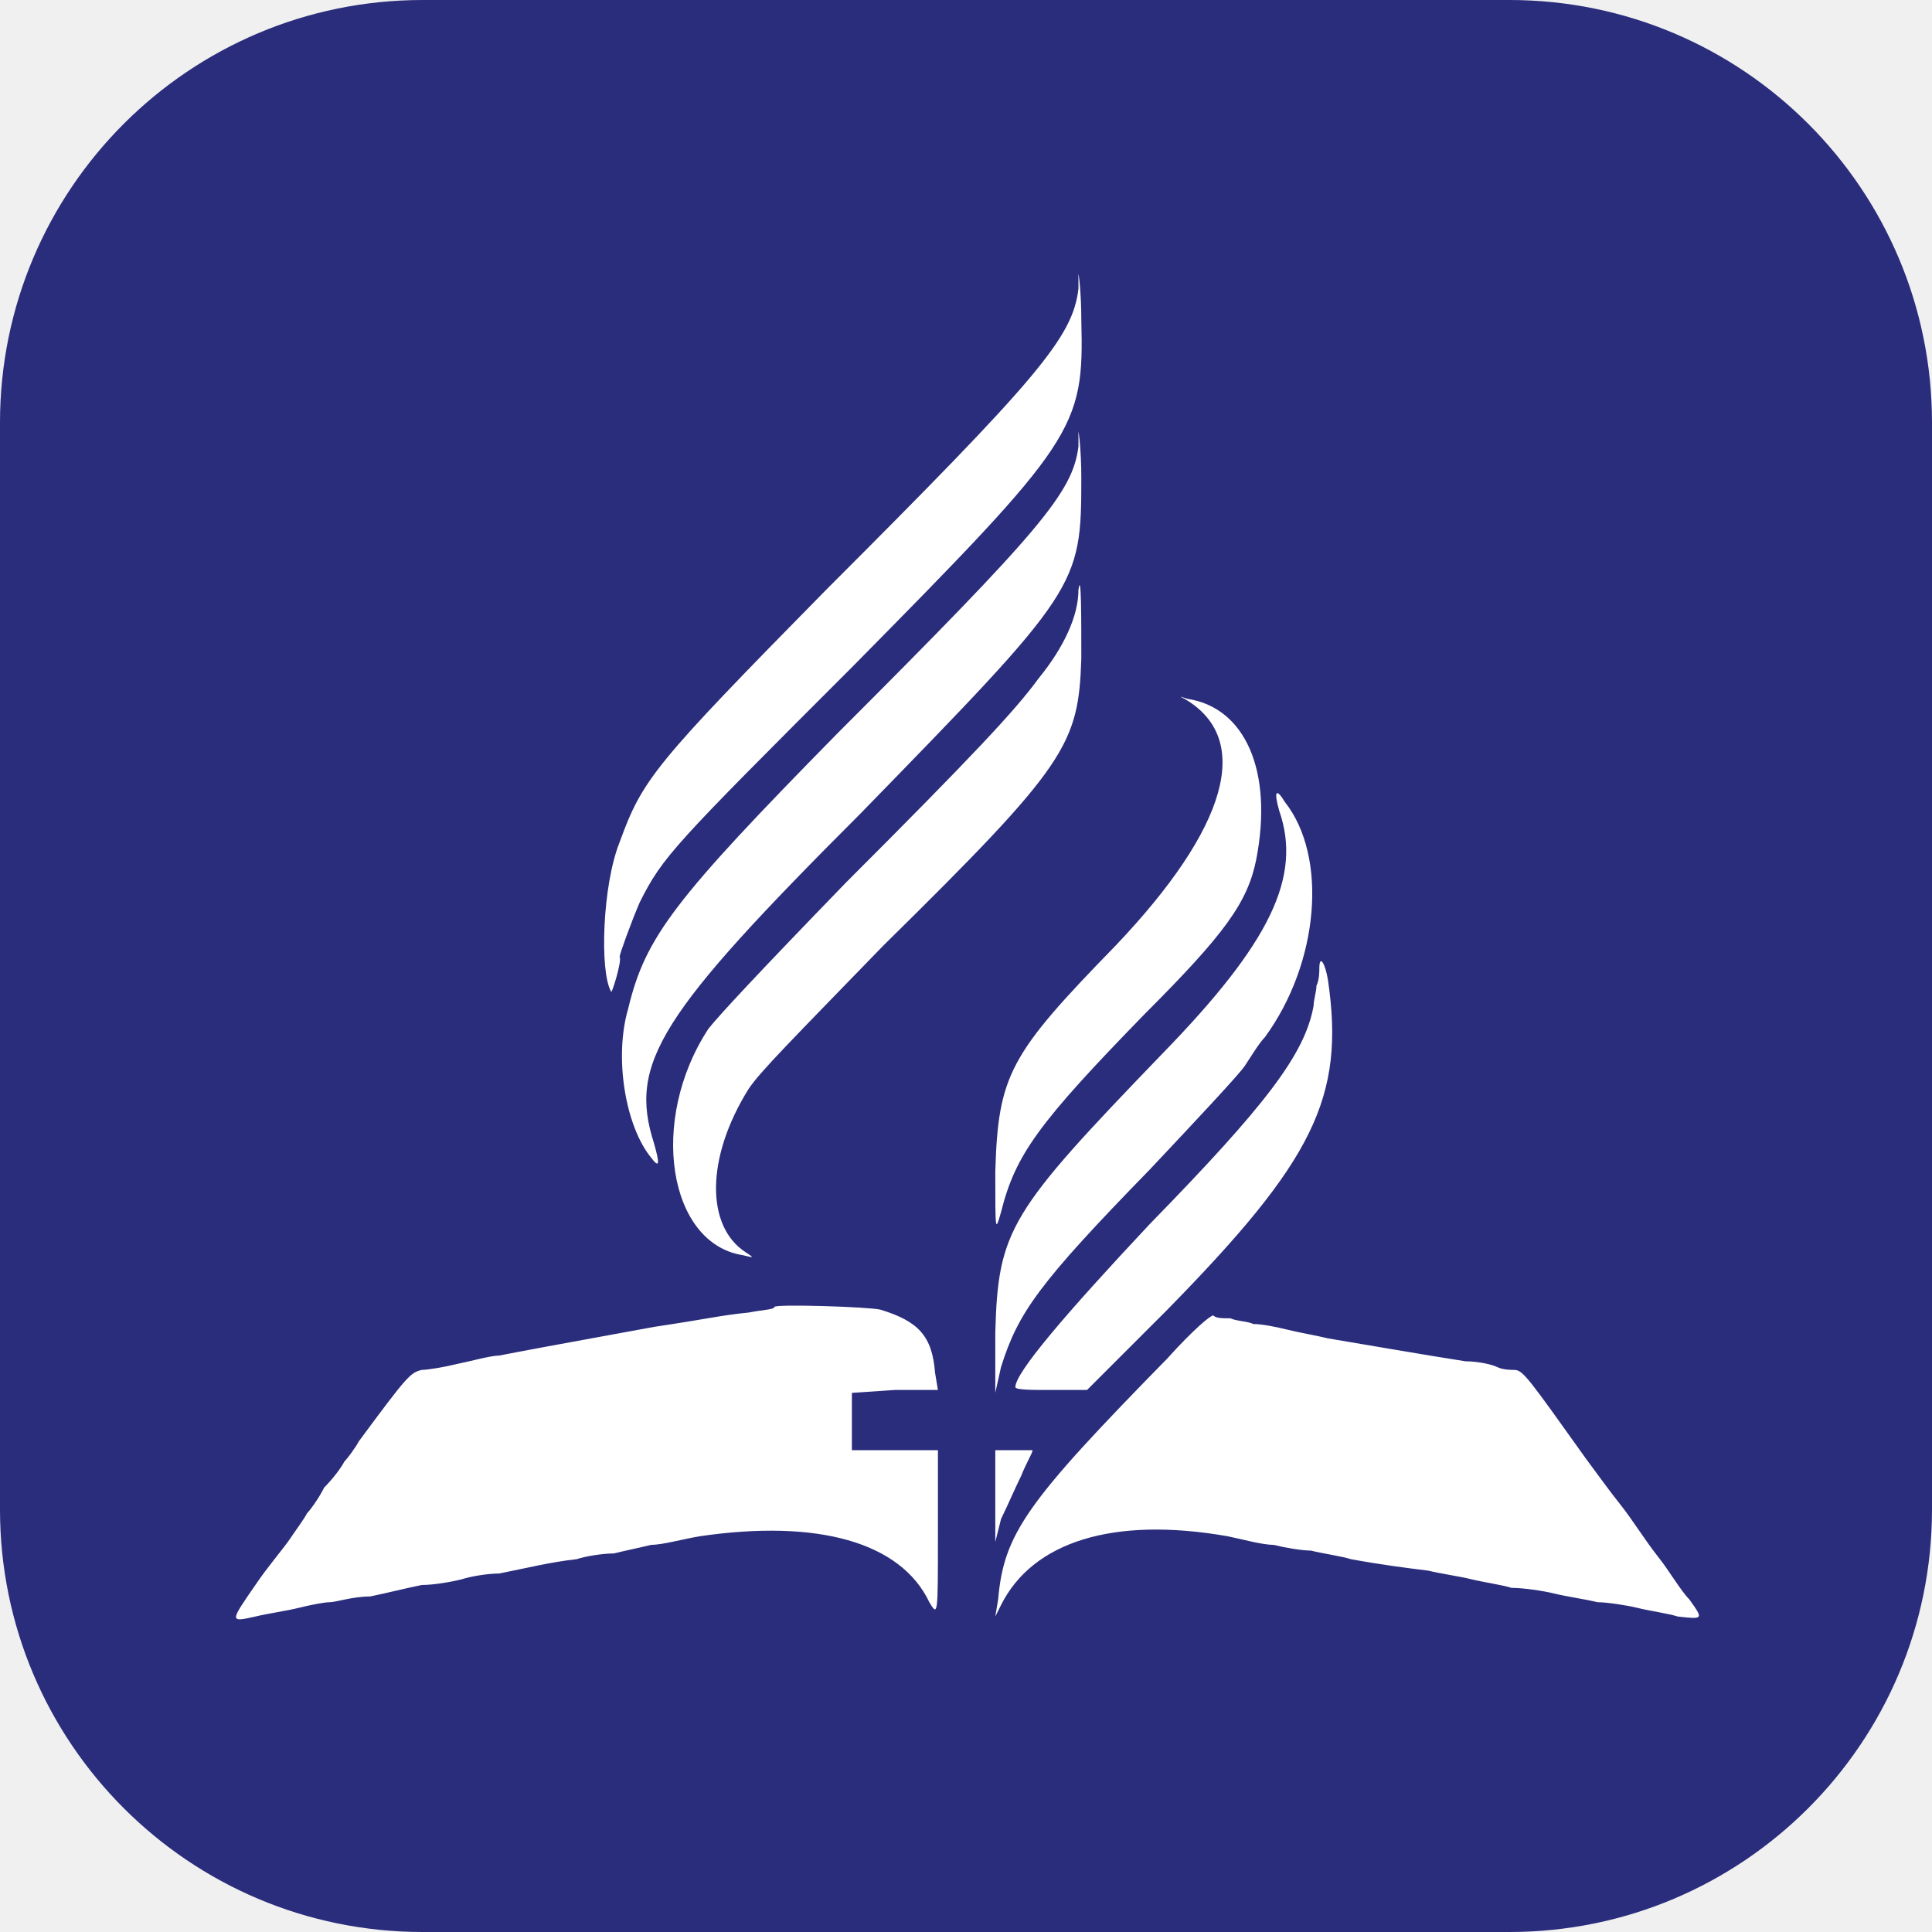
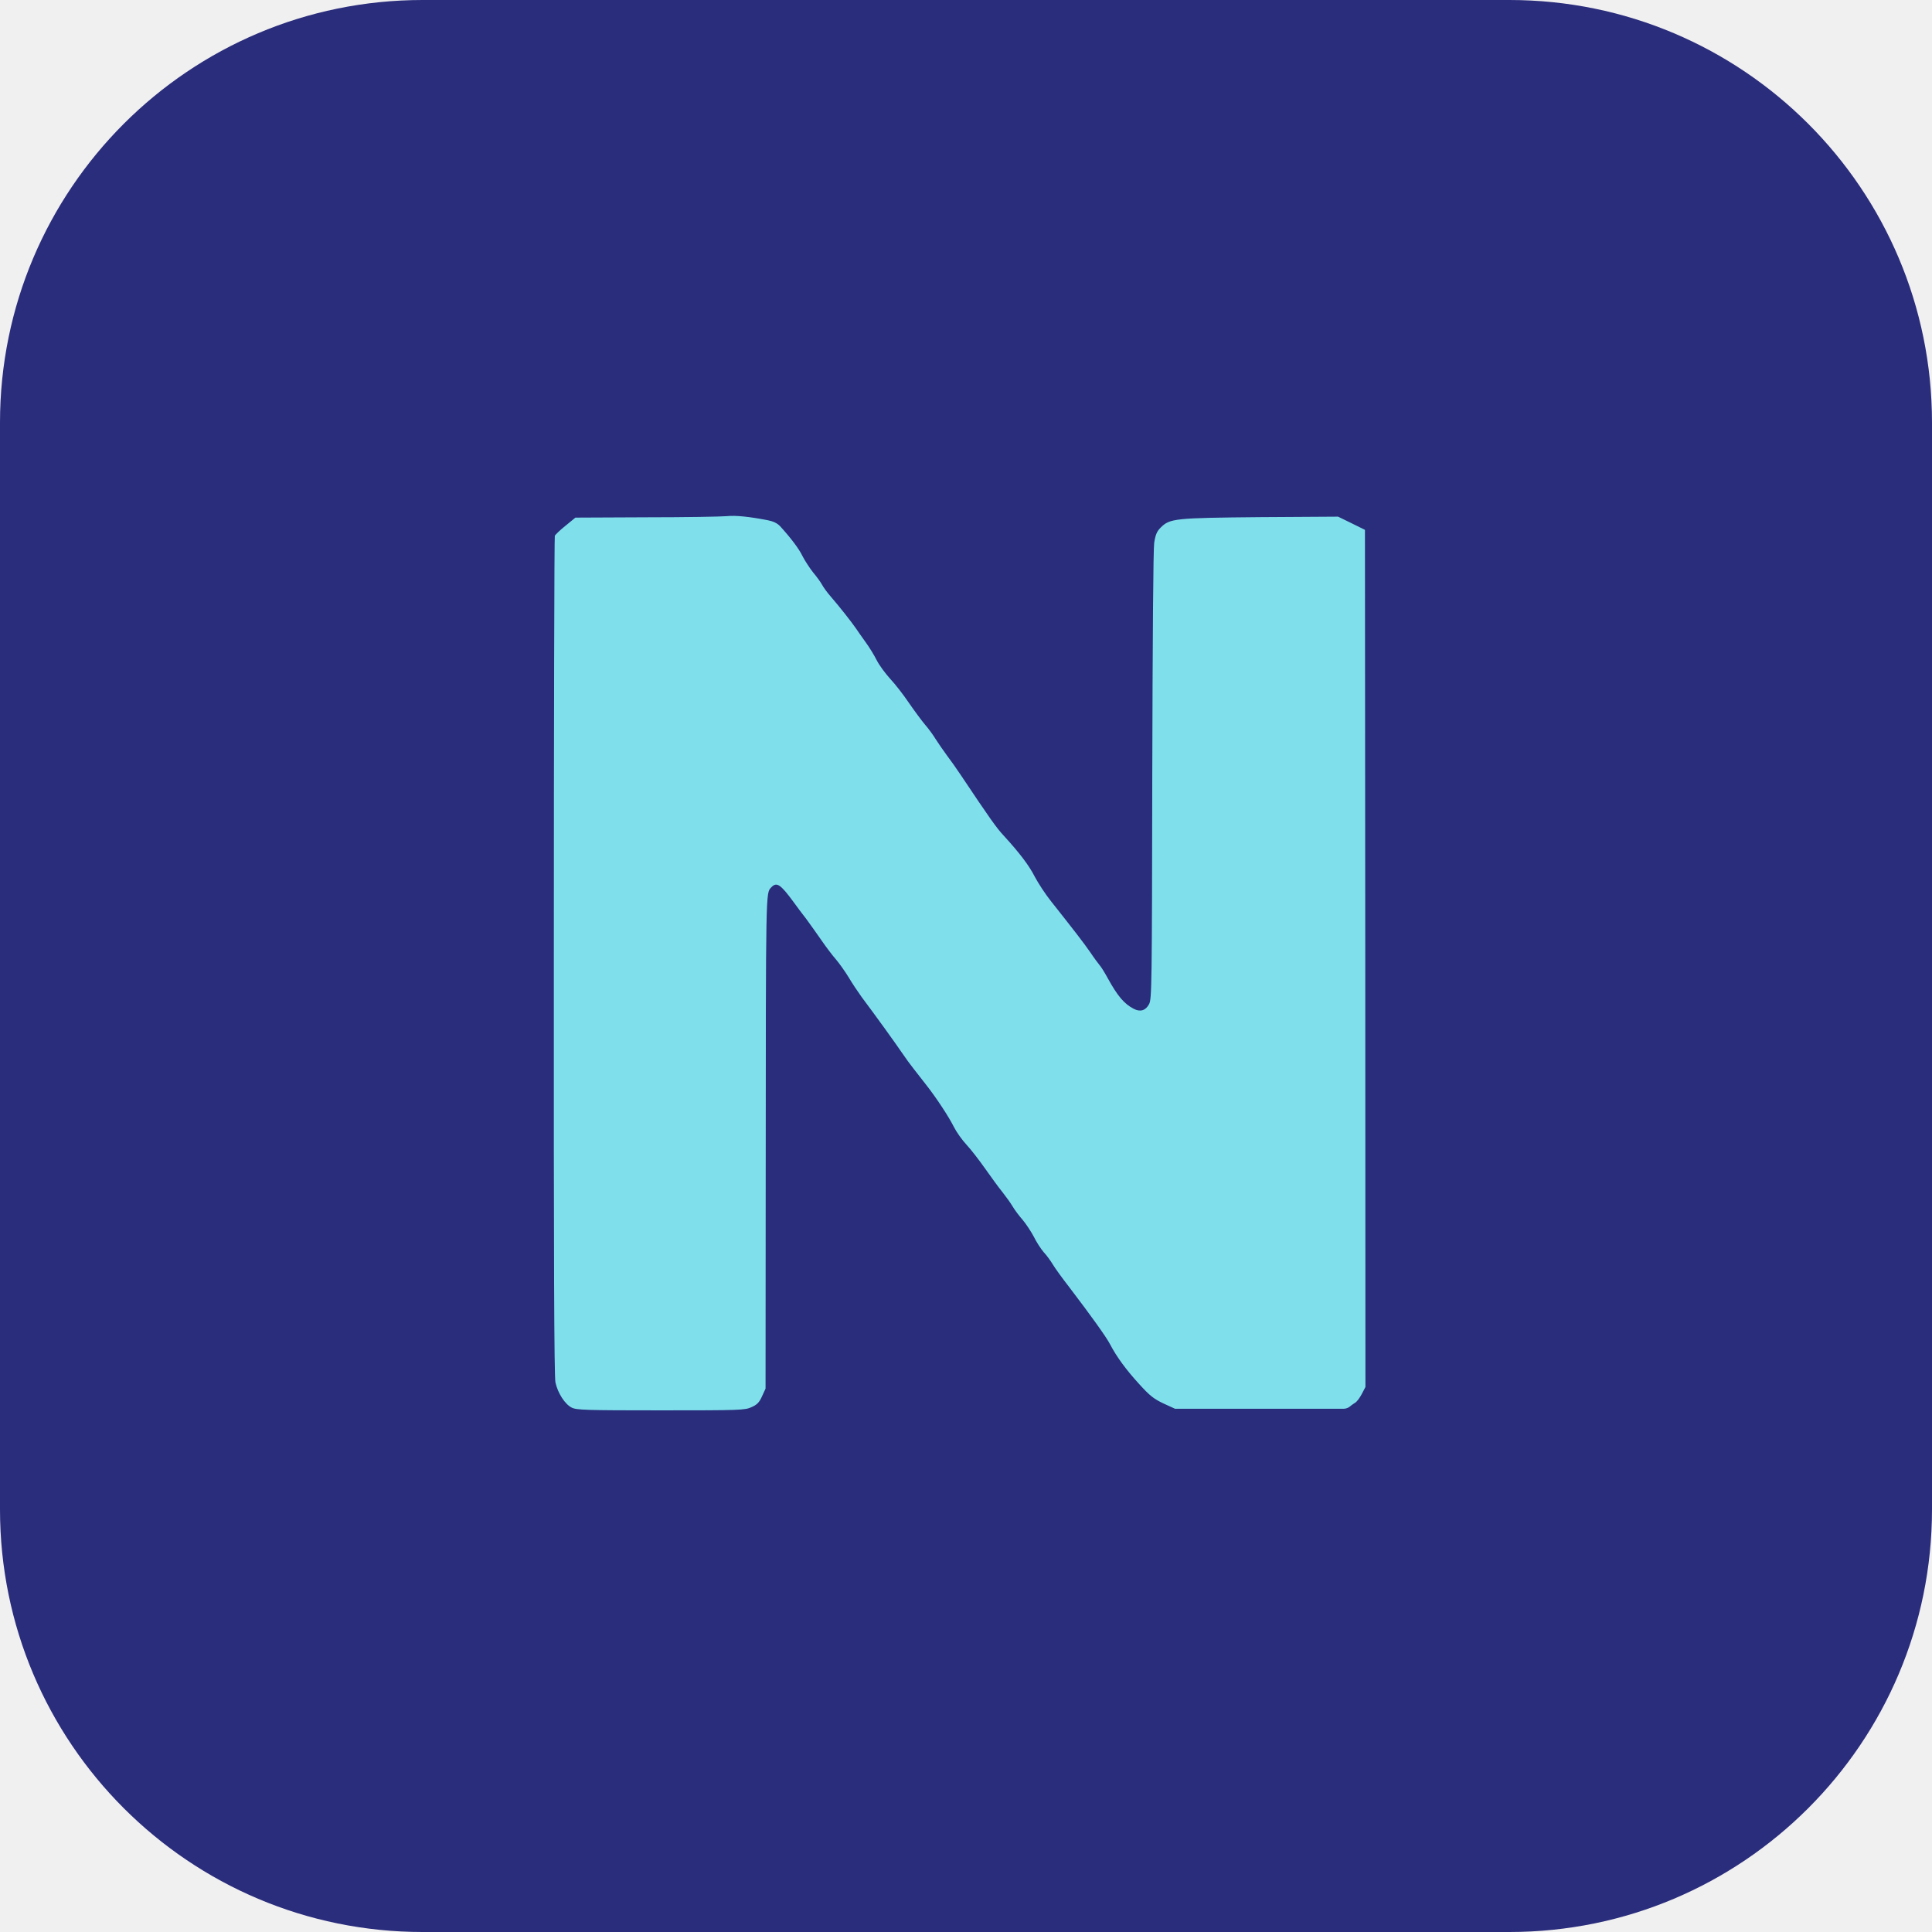
<svg xmlns="http://www.w3.org/2000/svg" viewBox="0 0 640 640">
  <rect width="640" height="640" rx="140" fill="#2A2C7C" />
-   <g transform="translate(77 70) scale(.95)">
-     <path fill="#FFFFFF" fill-rule="evenodd" d="M 295 22 C 295 23 295 25 295 27 C 293 44 281 58 207 132 C 147 193 143 198 135 220 C 129 235 128 265 132 272 C 132 274 136 261 135 260 C 135 259 139 248 142 241 C 150 225 154 221 216 159 C 294 80 297 76 296 38 C 296 28 295 21 295 22 M 295 77 C 295 78 295 80 295 82 C 293 98 282 111 211 182 C 154 240 144 253 138 278 C 133 295 137 319 146 330 C 149 334 149 332 147 325 C 138 297 149 280 219 210 C 295 132 296 131 296 93 C 296 83 295 76 295 77 M 295 132 C 295 141 290 152 281 163 C 273 174 258 190 214 234 C 183 266 170 280 166 285 C 145 317 152 360 178 364 C 182 365 182 365 179 363 C 165 354 165 330 180 306 C 184 300 195 289 227 256 C 291 193 295 186 296 156 C 296 142 296 125 295 132 M 332 170 C 356 184 347 215 308 256 C 271 294 267 301 266 335 C 266 356 266 356 268 349 C 273 329 281 318 318 280 C 346 252 354 241 357 226 C 363 195 353 173 333 170 C 330 169 330 169 332 170 M 365 209 C 373 232 362 255 324 294 C 271 349 267 355 266 391 L 266 412 268 403 C 274 384 281 374 320 334 C 336 317 351 301 353 298 C 355 295 358 290 360 288 C 379 262 382 225 367 206 C 364 201 363 202 365 209 M 379 264 C 379 265 379 268 378 270 C 378 272 377 275 377 277 C 374 294 360 312 320 353 C 290 385 273 405 273 410 C 273 411 279 411 285 411 L 298 411 326 383 C 377 331 388 309 382 268 C 381 262 379 259 379 264 M 189 382 C 189 383 185 383 180 384 C 170 385 167 386 147 389 C 114 395 98 398 93 399 C 90 399 83 401 78 402 C 74 403 68 404 66 404 C 62 405 61 406 44 429 C 43 431 40 435 39 436 C 38 438 35 442 32 445 C 30 449 27 453 26 454 C 25 456 22 460 20 463 C 18 466 12 473 8 479 C -1 492 -1 492 8 490 C 12 489 19 488 23 487 C 27 486 32 485 34 485 C 36 485 42 483 48 483 C 53 482 61 480 66 479 C 70 479 76 478 80 477 C 83 476 89 475 93 475 C 103 473 111 471 120 470 C 123 469 129 468 133 468 C 137 467 142 466 146 465 C 150 465 157 463 163 462 C 204 456 233 464 243 485 C 246 490 246 490 246 461 L 246 432 231 432 L 216 432 216 422 L 216 412 231 411 L 246 411 245 405 C 244 392 239 387 226 383 C 222 382 190 381 189 382 M 326 400 C 277 450 269 461 267 484 L 266 490 268 486 C 279 464 307 455 347 462 C 352 463 359 465 363 465 C 367 466 373 467 376 467 C 380 468 387 469 390 470 C 401 472 409 473 417 474 C 421 475 428 476 432 477 C 436 478 443 479 446 480 C 450 480 457 481 461 482 C 465 483 472 484 476 485 C 479 485 486 486 490 487 C 494 488 501 489 504 490 C 513 491 513 491 508 484 C 505 481 501 474 497 469 C 493 464 488 456 484 451 C 480 446 475 439 472 435 C 452 407 450 404 447 404 C 446 404 443 404 441 403 C 439 402 434 401 430 401 C 417 399 394 395 382 393 C 378 392 372 391 368 390 C 364 389 359 388 356 388 C 354 387 350 387 348 386 C 345 386 343 386 342 385 C 341 385 335 390 326 400 M 266 448 L 266 464 268 456 C 270 452 273 445 275 441 C 277 436 279 433 279 432 C 279 432 276 432 272 432 L 266 432 266 448" />
-   </g>
+   <path transform="translate(169.6 160.0) scale(0.53333)" fill="#7FE0EC" d="M37.1 574.3C32.9 572.2 28.5 565.4 27.0 558.7C26.2 554.9 25.9 483.0 26.0 293.8C26.0 150.9 26.3 33.5 26.6 32.8C26.9 32.1 29.9 29.2 33.3 26.5L39.4 21.5L83.5 21.3C107.7 21.3 130.1 20.9 133.3 20.6C138.9 20.0 147.3 20.9 158.8 23.1C162.3 23.8 164.8 25.0 166.5 26.8C173.0 33.9 178.4 41.0 180.5 45.5C181.9 48.2 184.8 52.7 187.0 55.5C189.3 58.2 191.8 61.7 192.6 63.2C193.4 64.7 195.9 68.2 198.3 70.9C203.5 76.9 210.8 86.2 213.5 90.1C214.6 91.8 217.4 95.7 219.6 98.8C221.9 101.9 225.0 107.0 226.5 110.0C228.0 113.0 231.8 118.2 234.9 121.6C238.0 124.9 243.2 131.6 246.5 136.5C249.8 141.3 254.3 147.4 256.4 149.9C258.6 152.4 261.6 156.5 263.1 159.0C264.7 161.5 267.8 166.0 270.0 169.0C272.3 172.0 276.1 177.4 278.5 181.0C296.7 208.2 300.9 214.2 305.4 219.0C315.3 229.8 321.2 237.6 324.7 244.5C326.7 248.3 331.2 255.3 334.9 259.9C349.0 277.7 355.2 285.7 359.2 291.5C361.4 294.8 364.1 298.4 365.0 299.5C366.0 300.6 368.2 304.2 370.0 307.5C376.1 318.6 380.2 323.5 386.2 326.6C390.2 328.7 393.6 327.7 395.7 323.7C397.4 320.7 397.5 312.3 397.7 182.0C397.9 97.0 398.3 41.0 398.9 37.1C399.7 32.0 400.6 30.0 402.9 27.7C408.6 22.0 411.6 21.7 464.8 21.2L513.1 20.9L521.5 25.0L529.8 29.1L530.0 295.3L530.1 561.5L527.8 565.9C526.5 568.4 524.6 570.9 523.5 571.4C522.5 572.0 521.0 573.1 520.2 573.8C519.5 574.4 517.9 575.0 516.7 575.0C515.5 575.0 491.4 575.0 463.1 575.0L411.8 575.0L404.6 571.7C398.7 568.9 396.1 566.9 389.5 559.6C381.3 550.6 375.6 542.8 371.5 535.0C369.2 530.5 360.0 517.7 346.0 499.3C341.8 493.9 337.3 487.7 336.0 485.5C334.7 483.3 332.2 479.8 330.3 477.8C328.5 475.7 325.7 471.4 324.1 468.1C322.4 464.9 319.3 460.2 317.2 457.7C315.1 455.3 312.2 451.5 311.0 449.4C309.7 447.2 306.8 443.2 304.6 440.4C302.3 437.6 297.6 431.1 294.0 426.0C290.4 420.9 285.2 414.1 282.4 411.1C279.5 408.0 276.0 403.0 274.5 400.0C271.3 393.6 263.6 381.9 257.4 374.0C255.0 371.0 251.5 366.5 249.6 364.0C247.6 361.5 244.3 357.0 242.3 354.0C238.6 348.5 225.4 330.2 217.2 319.3C214.9 316.1 211.2 310.6 209.1 307.0C206.9 303.4 203.4 298.5 201.3 296.0C199.1 293.5 195.0 288.1 192.2 284.0C189.4 279.9 185.1 274.0 182.8 270.8C180.4 267.7 176.9 263.1 175.0 260.4C166.7 249.1 164.4 247.6 161.0 251.2C157.6 254.8 157.7 251.6 157.6 428.5L157.5 562.5L155.3 567.3C153.6 571.1 152.2 572.5 148.8 574.0C144.7 575.9 141.9 576.0 92.5 576.0C45.9 576.0 40.1 575.8 37.1 574.3Z" />
</svg>
